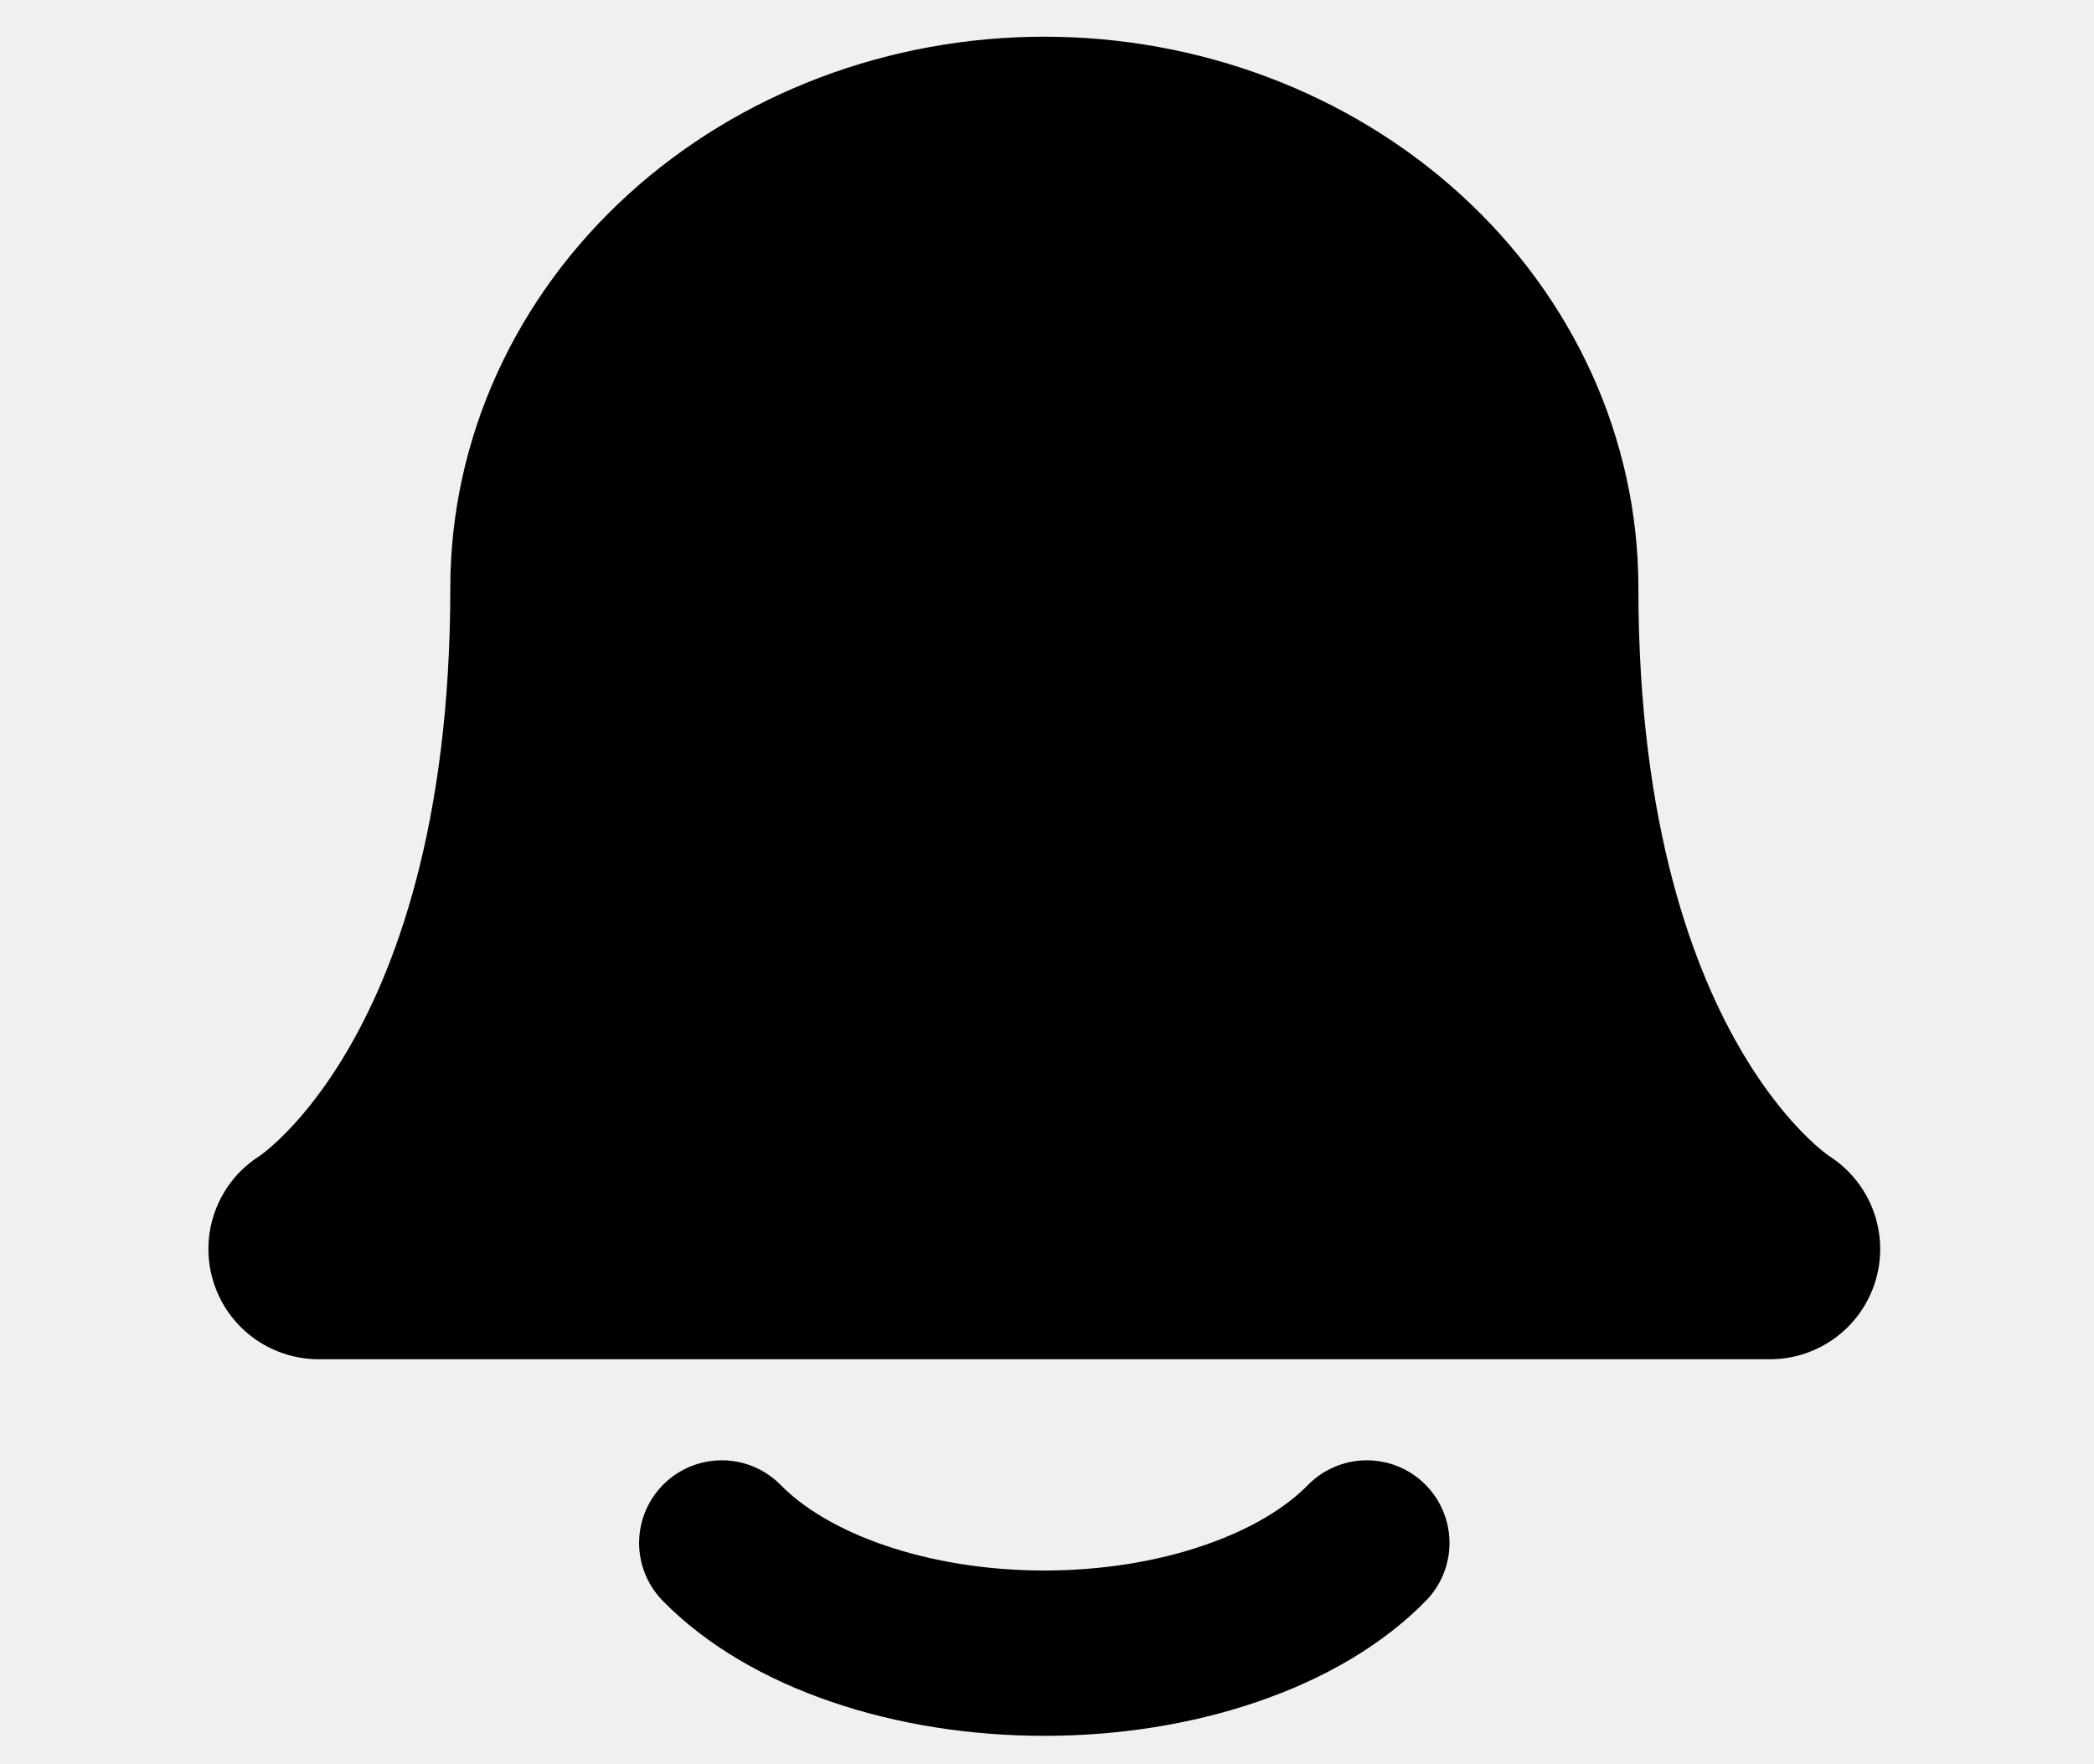
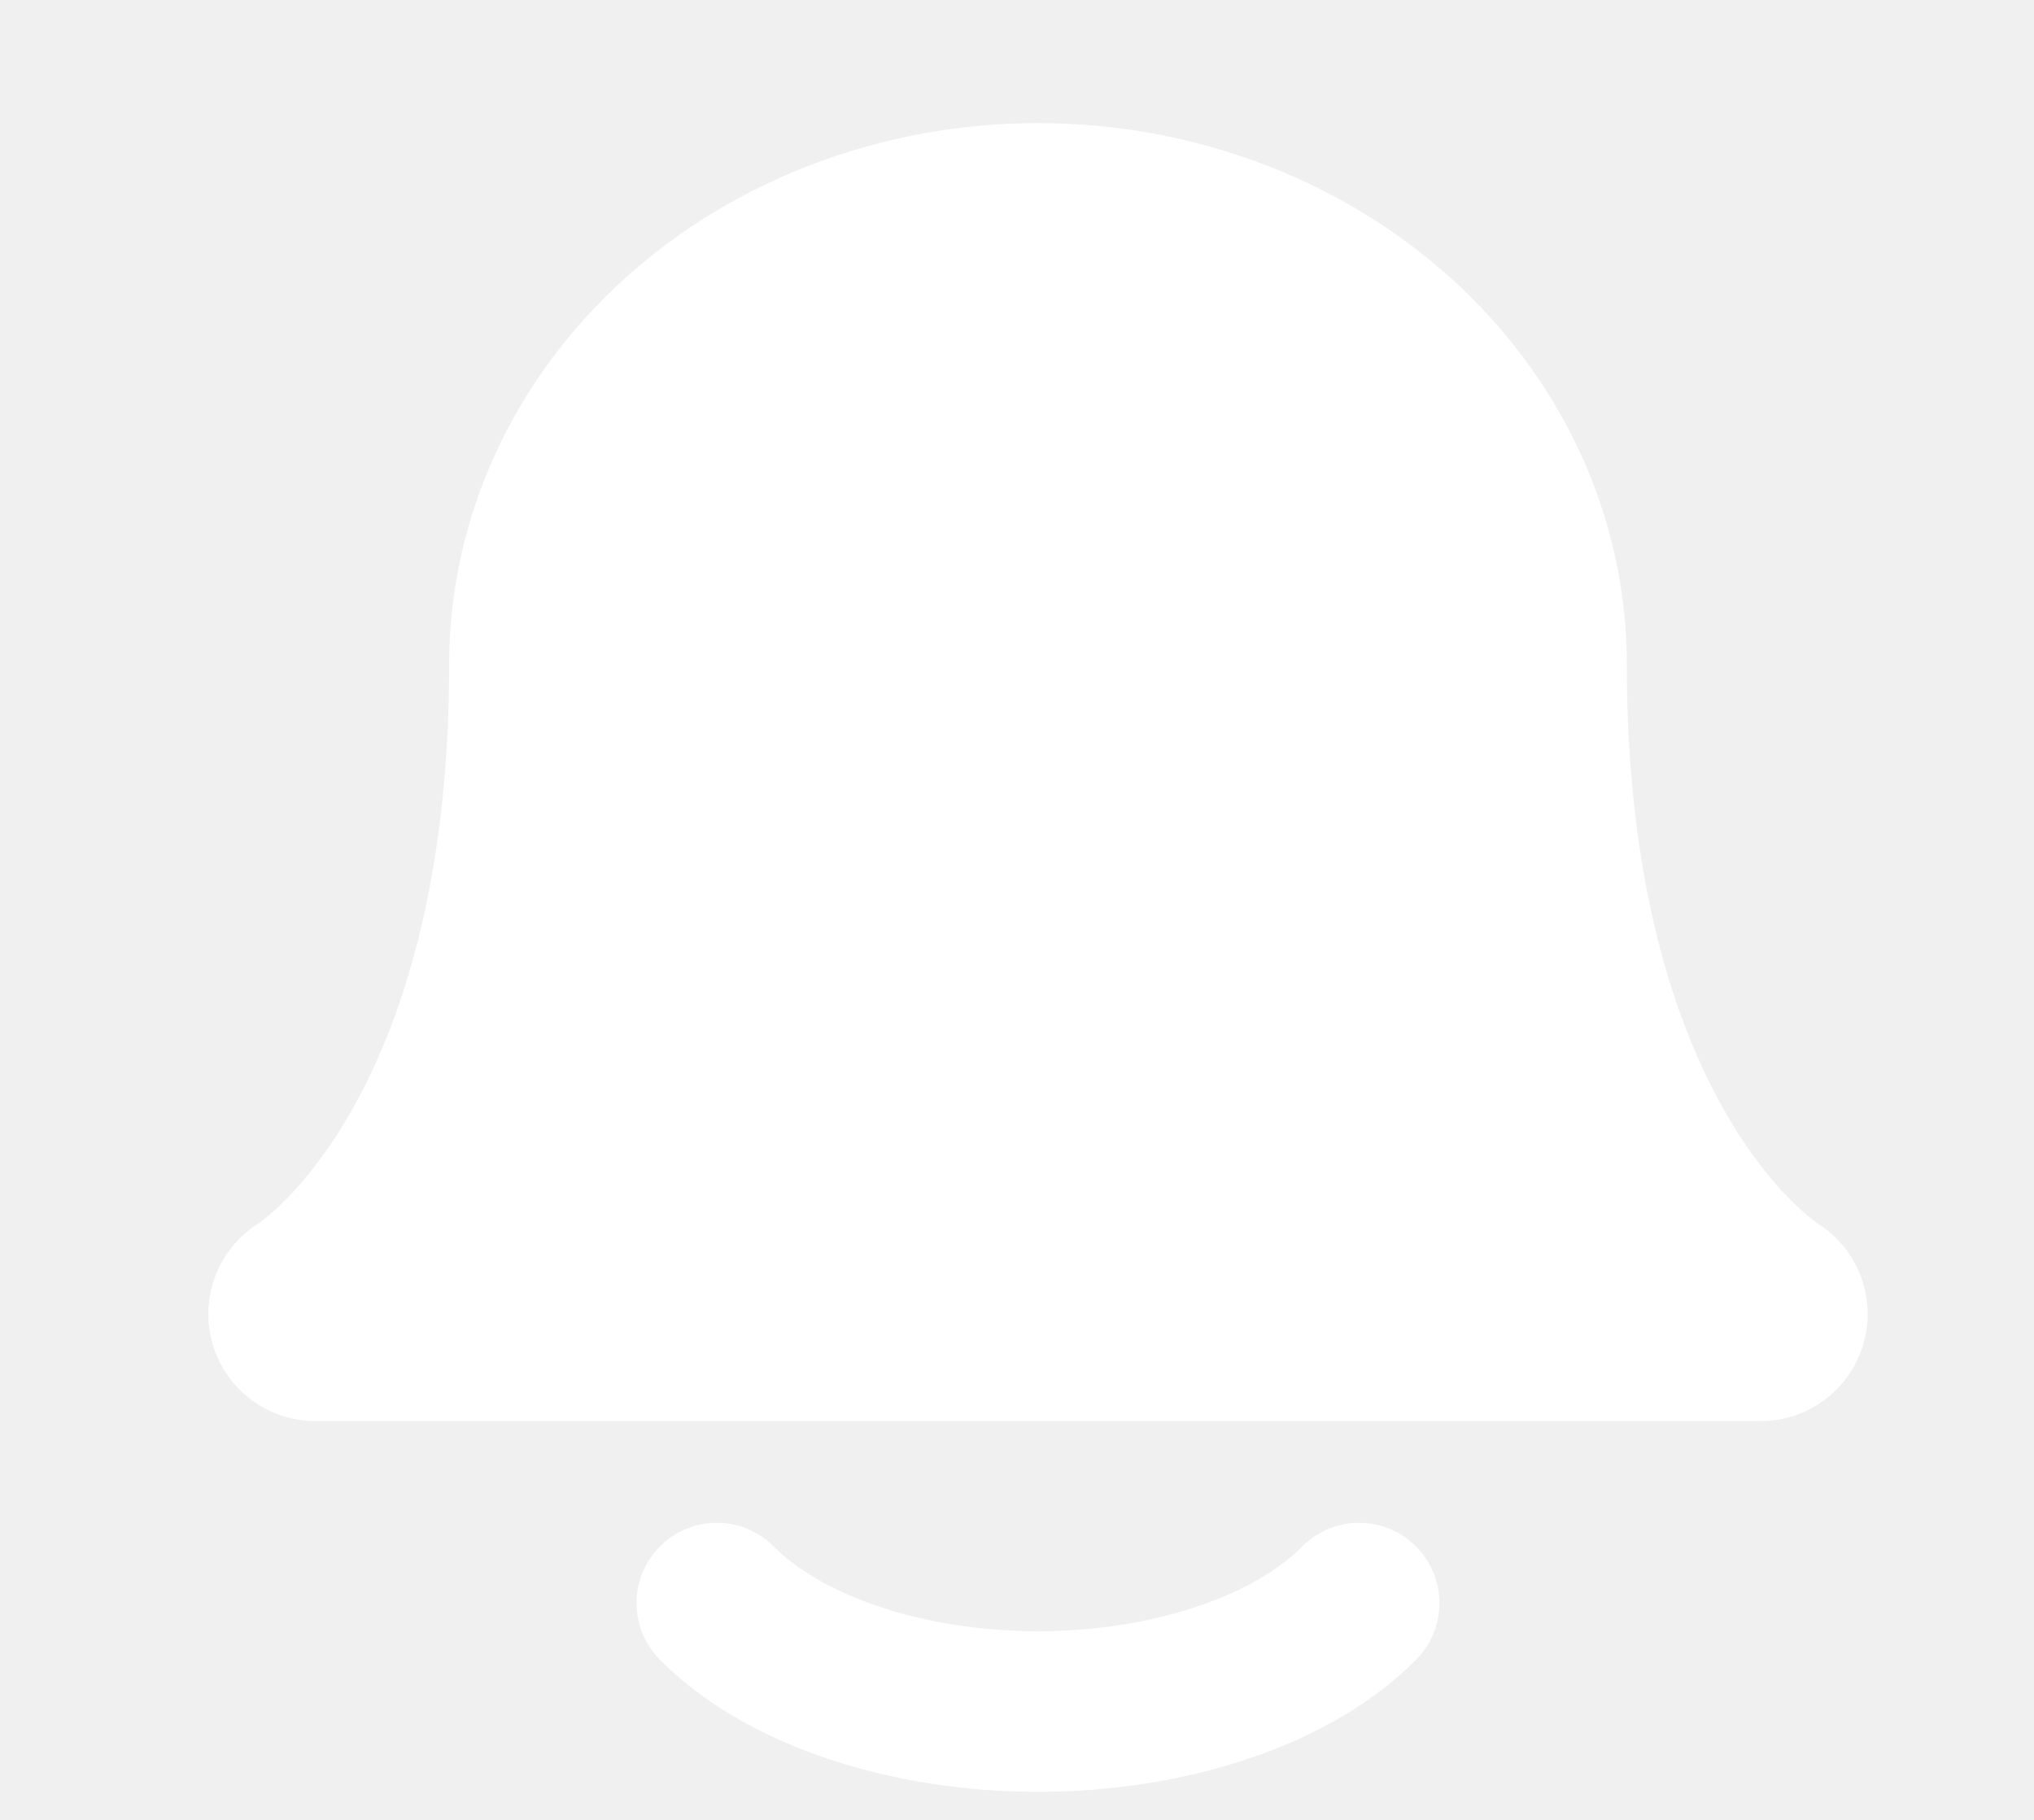
- <svg xmlns="http://www.w3.org/2000/svg" width="19" height="16" viewBox="0 0 19 16" fill="none">
-   <path d="M13.866 5.333C13.866 4.272 13.403 3.255 12.58 2.505C11.757 1.755 10.64 1.333 9.476 1.333C8.312 1.333 7.195 1.755 6.372 2.505C5.549 3.255 5.086 4.272 5.086 5.333C5.086 10 2.891 11.333 2.891 11.333H16.06C16.06 11.333 13.866 10 13.866 5.333Z" fill="black" stroke="black" stroke-width="2" stroke-linecap="round" stroke-linejoin="round" />
-   <path d="M12.402 14C12.105 14.304 11.678 14.557 11.164 14.732C10.651 14.908 10.069 15 9.476 15C8.883 15 8.301 14.908 7.787 14.732C7.274 14.557 6.847 14.304 6.549 14" stroke="black" stroke-width="1.5" stroke-linecap="round" stroke-linejoin="round" />
+ <svg xmlns="http://www.w3.org/2000/svg" width="19" height="17" viewBox="0 0 19 17" fill="none">
+   <path d="M14.196 6.2C14.196 5.126 13.722 4.096 12.878 3.336C12.034 2.577 10.89 2.15 9.696 2.15C8.503 2.15 7.358 2.577 6.514 3.336C5.671 4.096 5.196 5.126 5.196 6.2C5.196 10.925 2.946 12.275 2.946 12.275H16.446C16.446 12.275 14.196 10.925 14.196 6.2Z" fill="white" stroke="white" stroke-width="2" stroke-linecap="round" stroke-linejoin="round" />
+   <path d="M12.696 14.975C12.392 15.283 11.954 15.539 11.427 15.716C10.901 15.894 10.304 15.988 9.696 15.988C9.089 15.988 8.492 15.894 7.965 15.716C7.439 15.539 7.001 15.283 6.696 14.975" stroke="white" stroke-width="1.5" stroke-linecap="round" stroke-linejoin="round" />
</svg>
